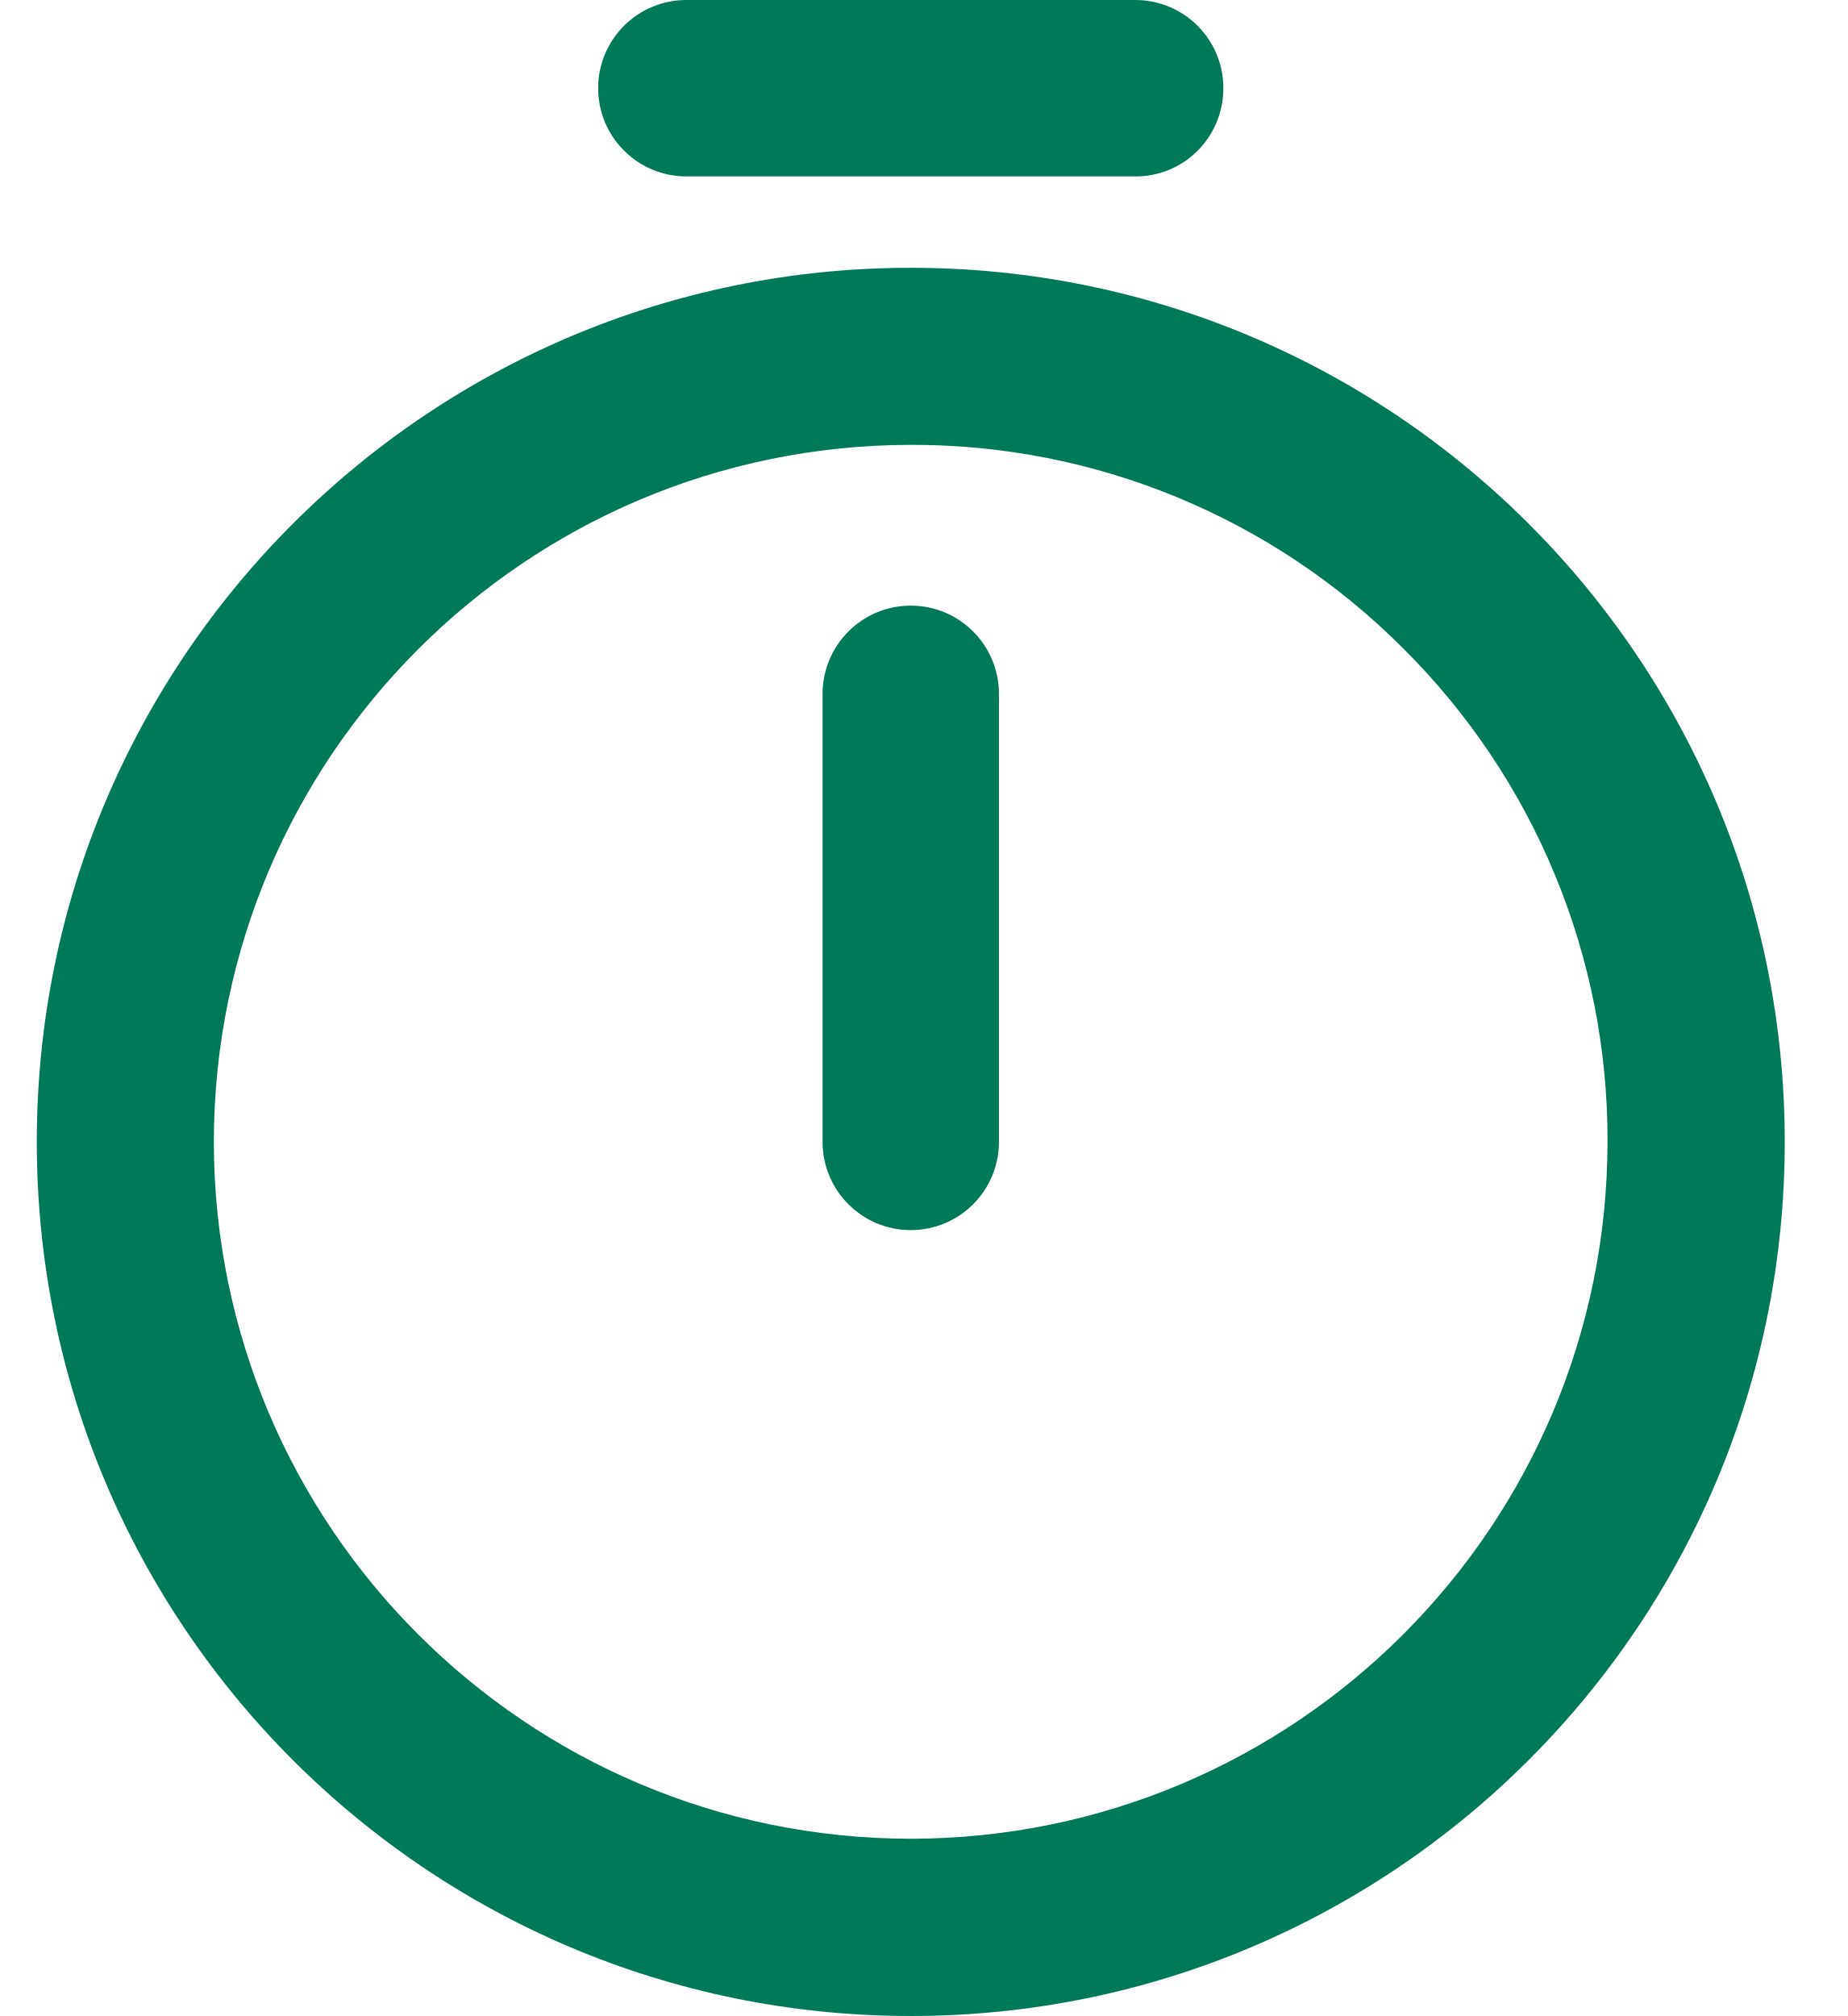
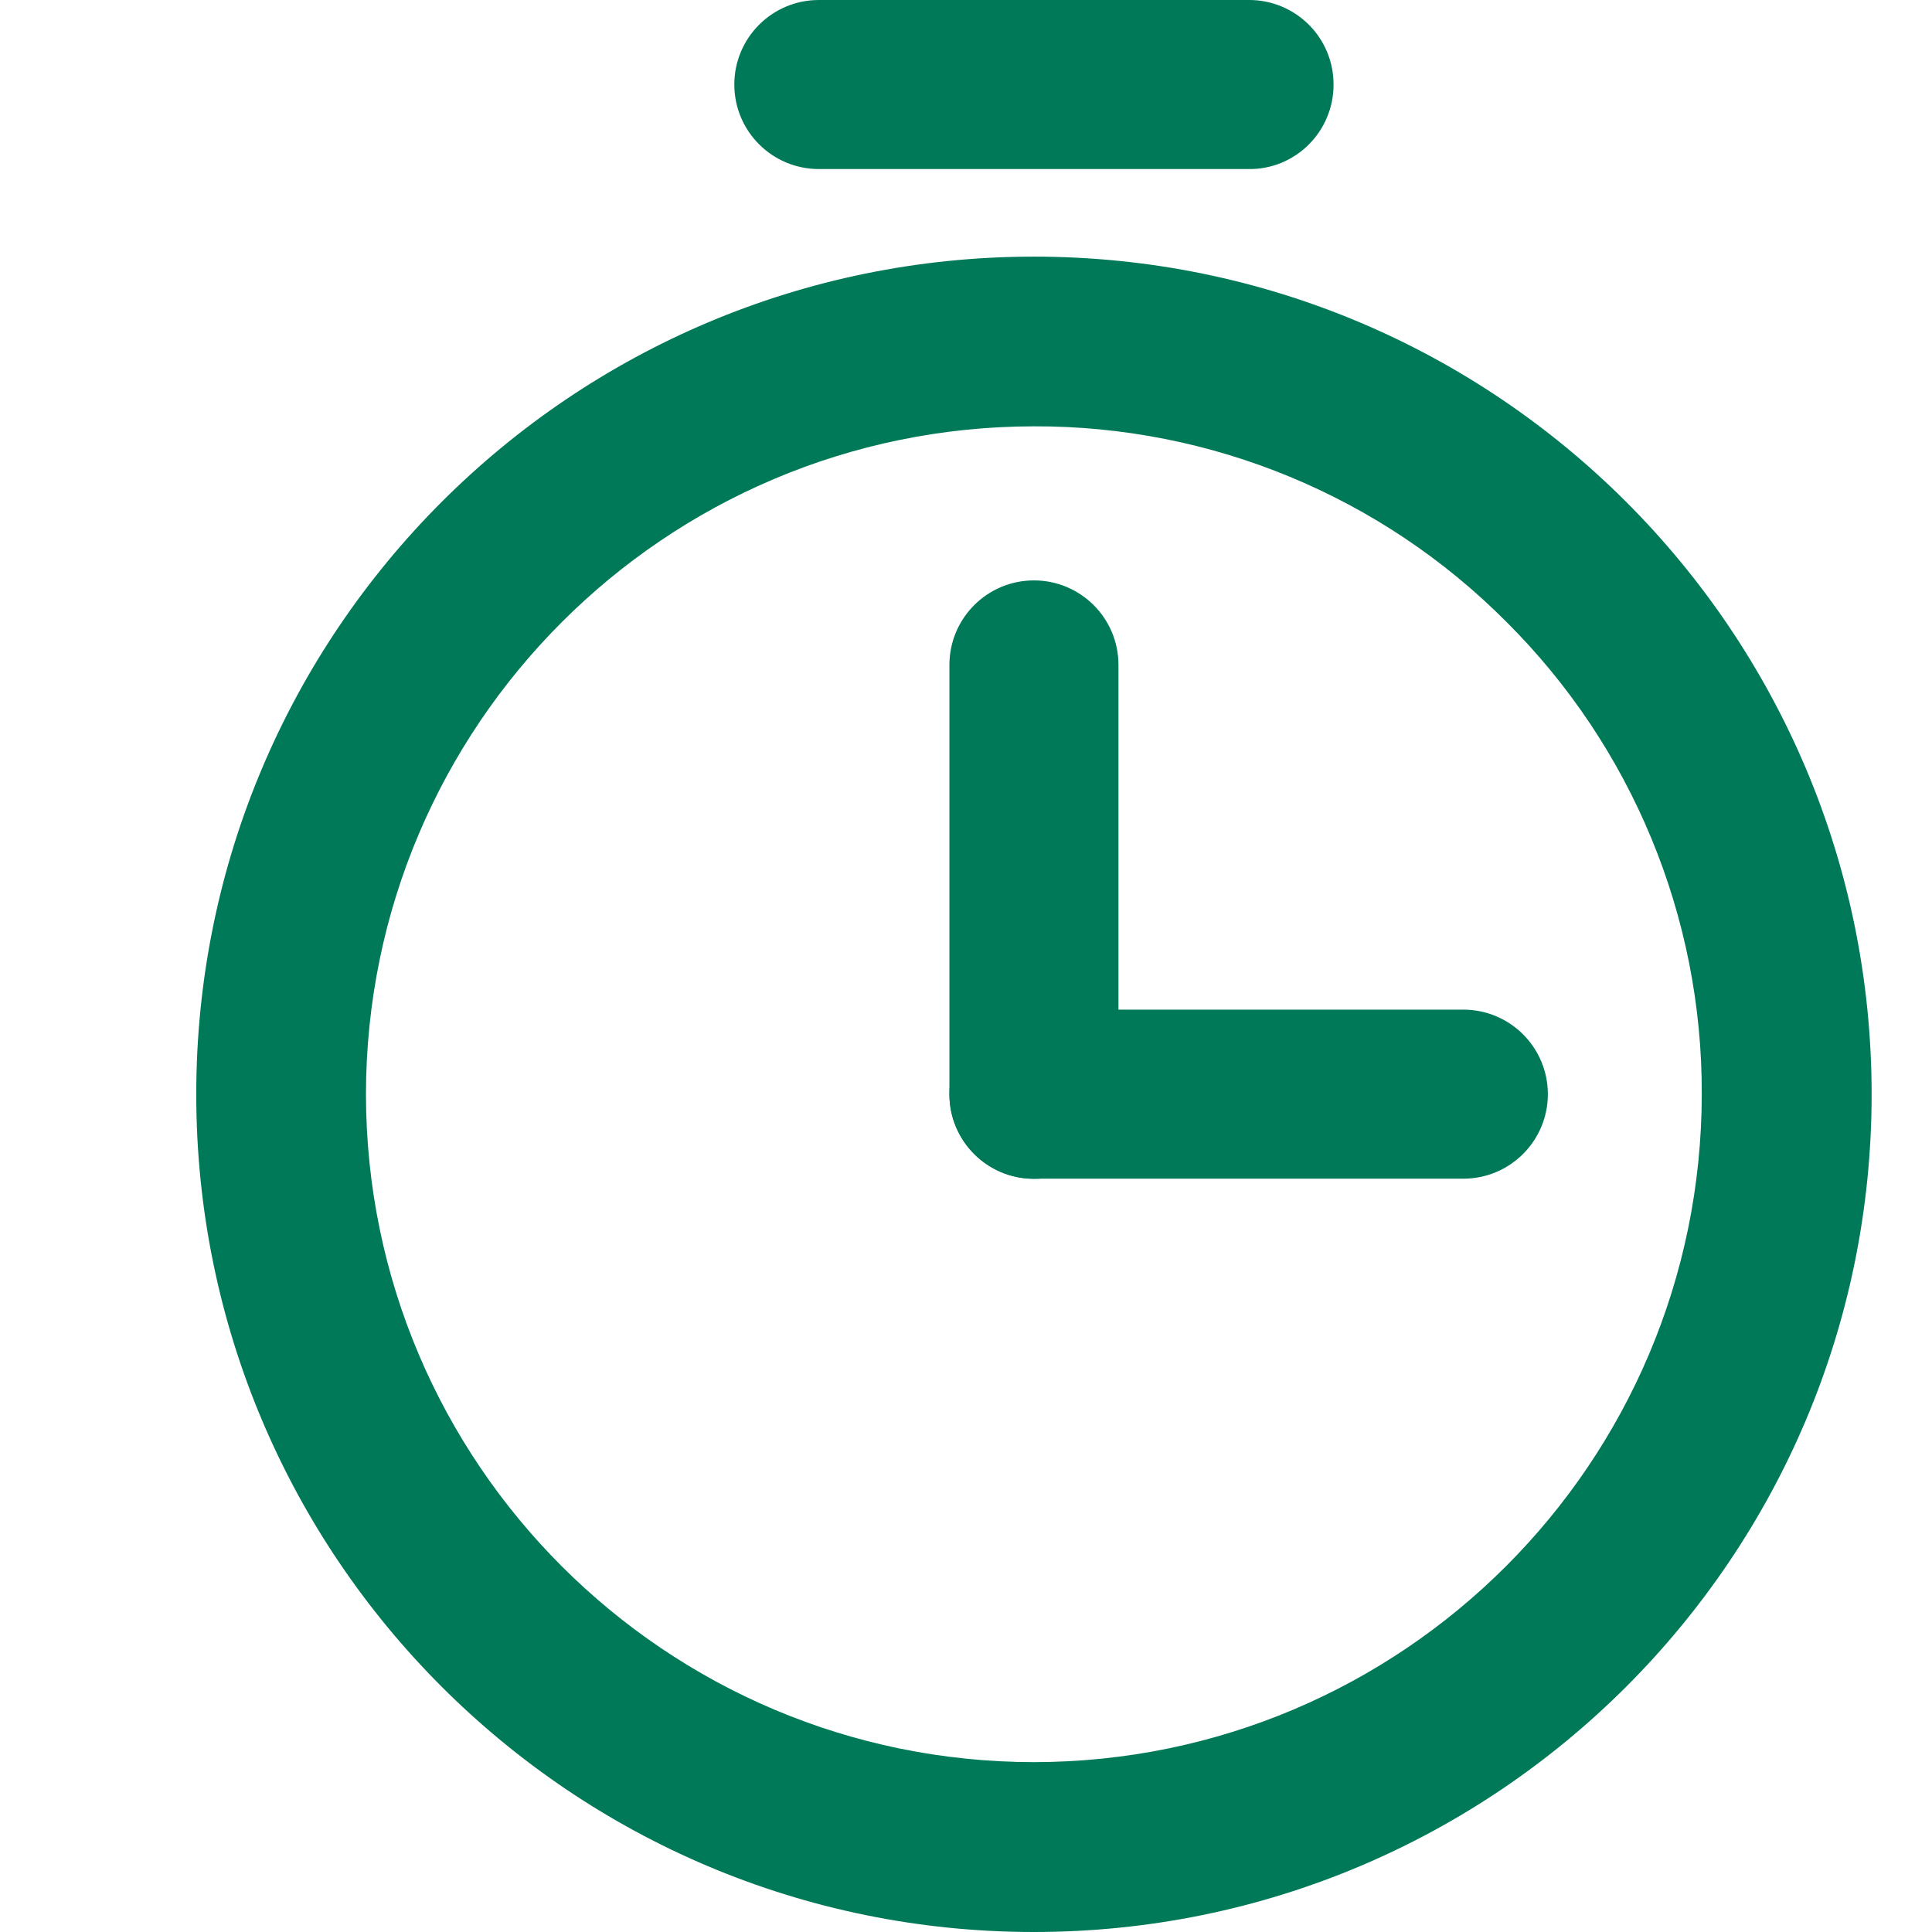
- <svg xmlns="http://www.w3.org/2000/svg" width="11" height="12" fill="none" viewBox="0 0 11 12">
-   <path fill="#007958" d="M5.422 2.648a4.12 4.12 0 012.934 1.214A4.12 4.12 0 019.57 6.797a4.153 4.153 0 01-4.148 4.148 4.153 4.153 0 01-4.149-4.148 4.153 4.153 0 014.149-4.149zm0-1.054a5.203 5.203 0 100 10.406 5.203 5.203 0 000-10.406zm.525 5.203V4.13a.524.524 0 10-1.05 0v2.667a.524.524 0 101.05 0zM7.283.525A.524.524 0 006.758 0H4.086a.524.524 0 100 1.05h2.667c.29.005.53-.23.53-.525z" />
+ <svg xmlns="http://www.w3.org/2000/svg" width="12" height="12" fill="none" viewBox="0 0 12 12">
+   <path fill="#007958" d="M6.422 2.648a4.12 4.12 0 012.934 1.214 4.12 4.12 0 011.214 2.935 4.153 4.153 0 01-4.148 4.148 4.153 4.153 0 01-4.149-4.148 4.153 4.153 0 014.149-4.149zm0-1.054a5.203 5.203 0 100 10.406 5.203 5.203 0 000-10.406zm.525 5.203V4.13a.524.524 0 10-1.05 0v2.667a.524.524 0 101.05 0zM8.283.525A.524.524 0 007.758 0H5.086a.524.524 0 100 1.05h2.667c.29.005.53-.23.53-.525z" />
+   <path fill="#007958" d="M6.422 7.321h2.667a.524.524 0 100-1.05H6.422a.524.524 0 100 1.05z" />
</svg>
